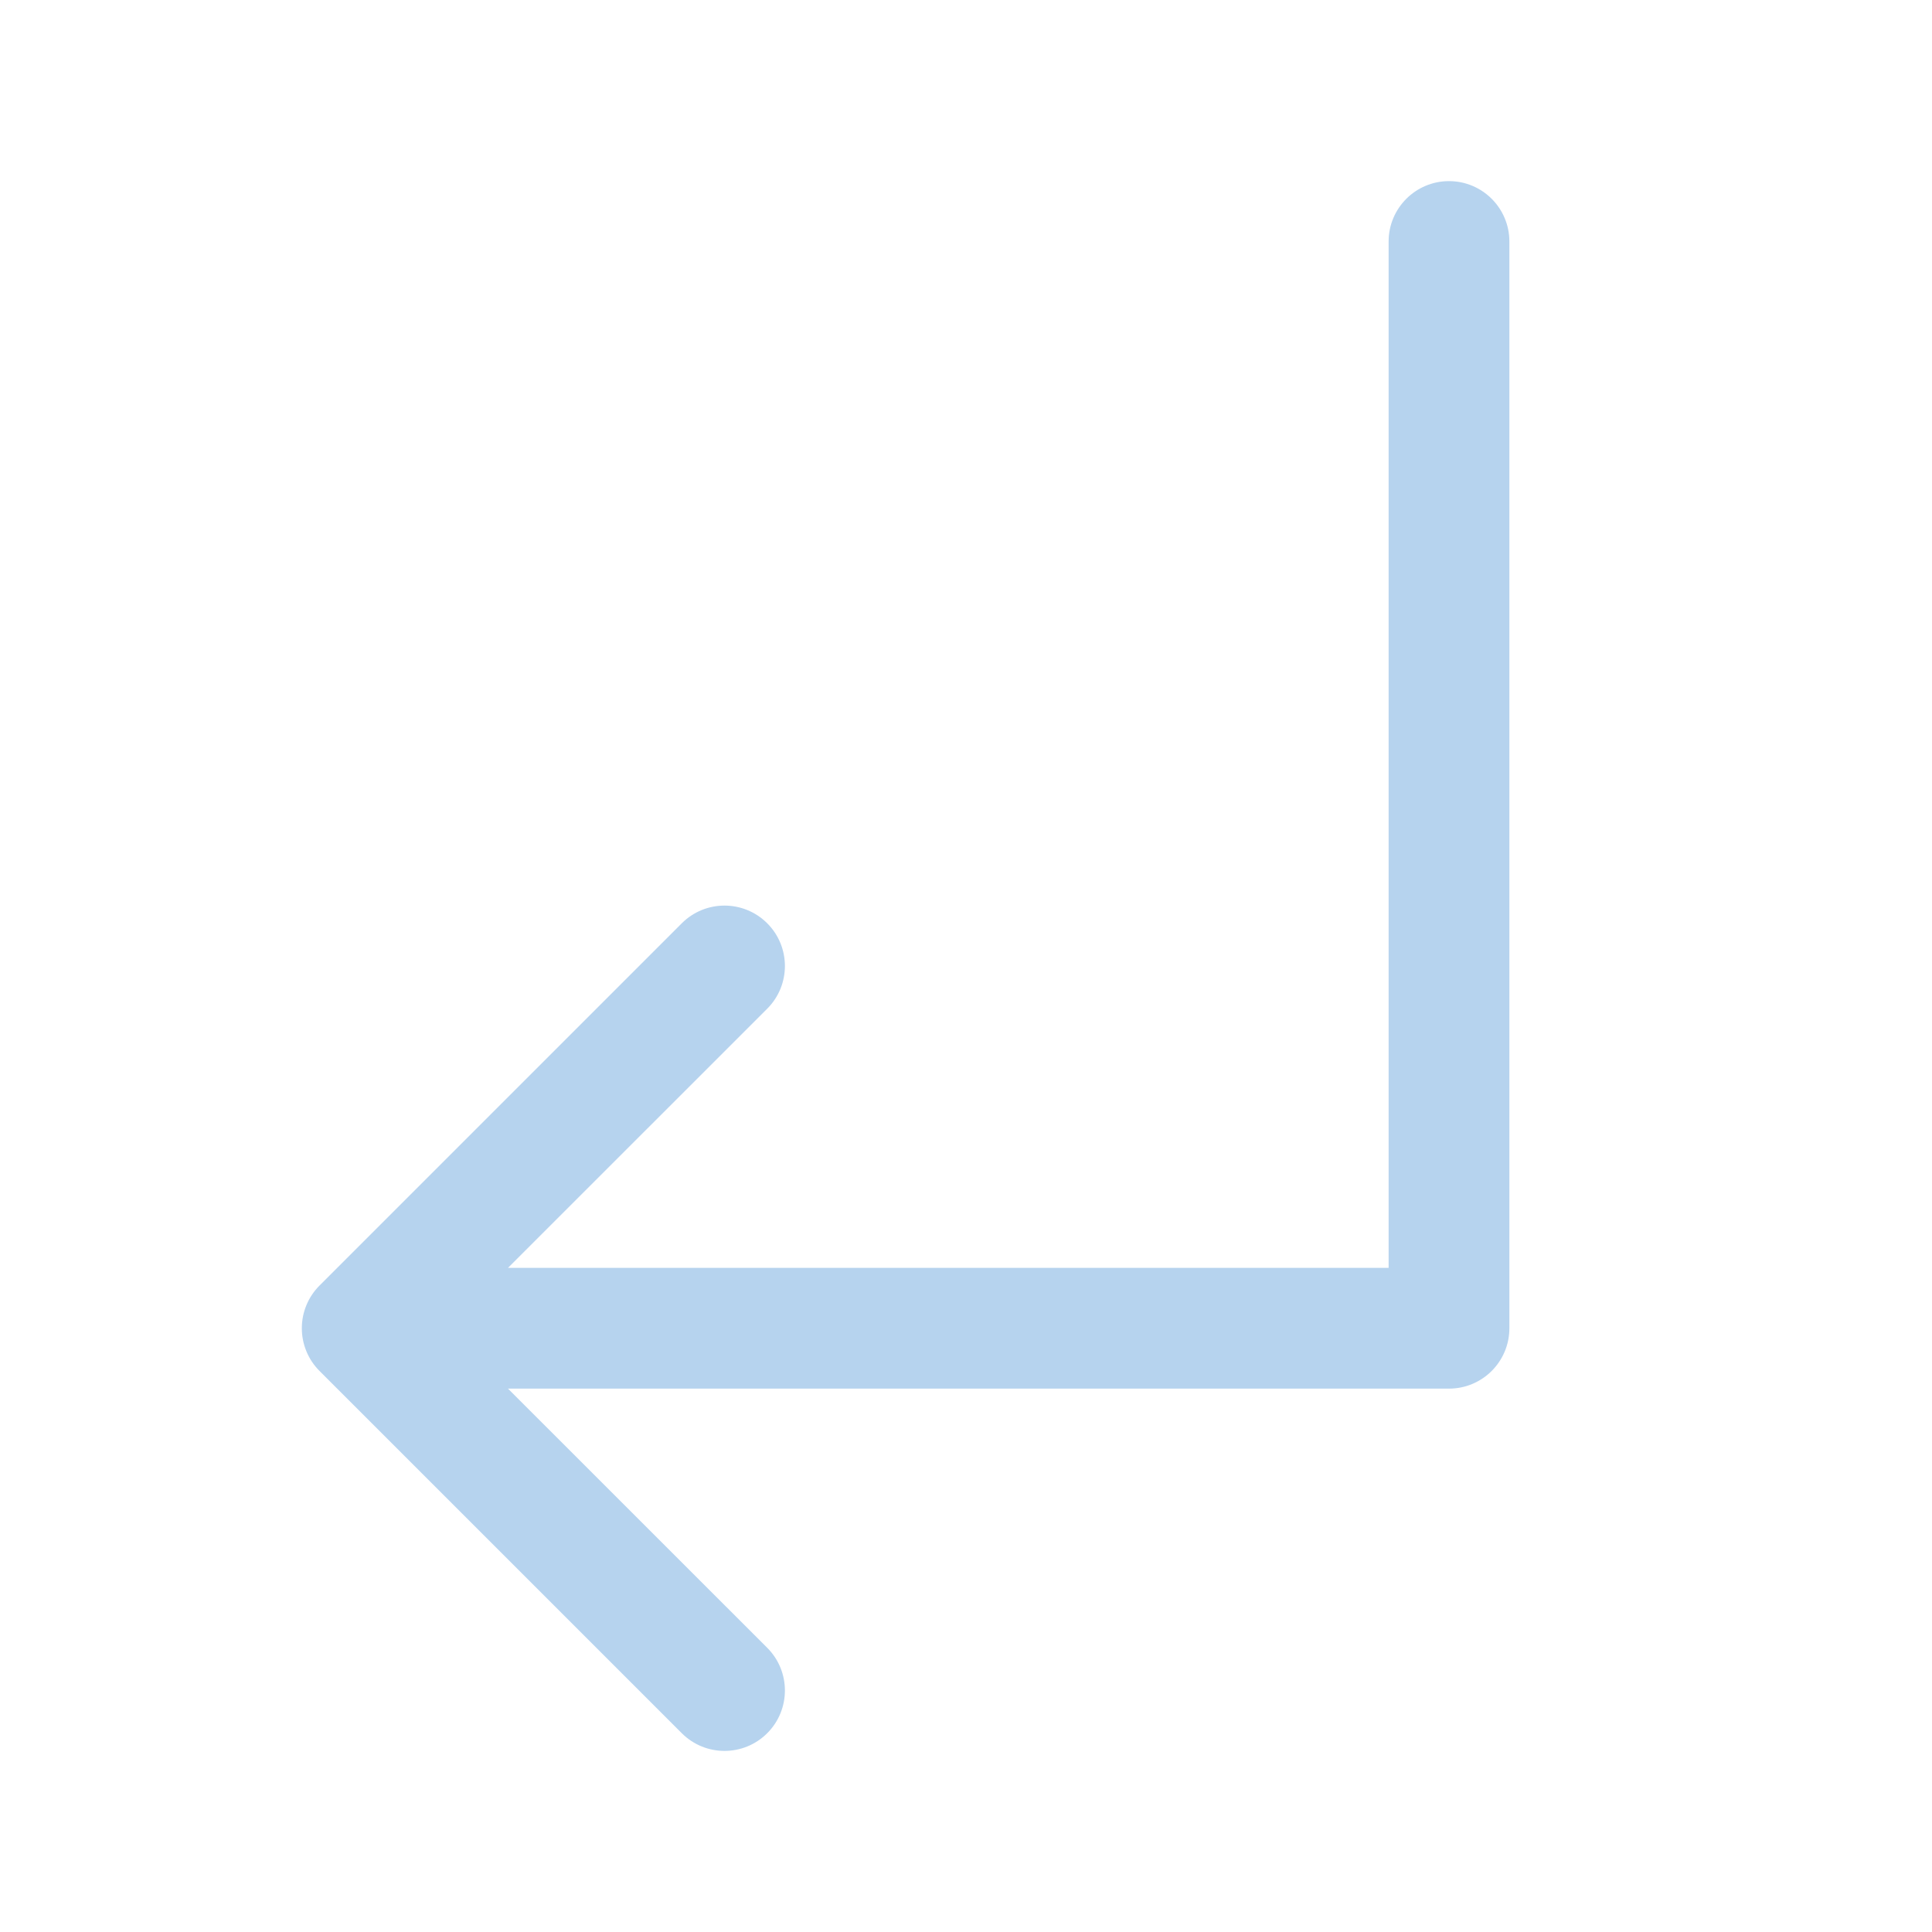
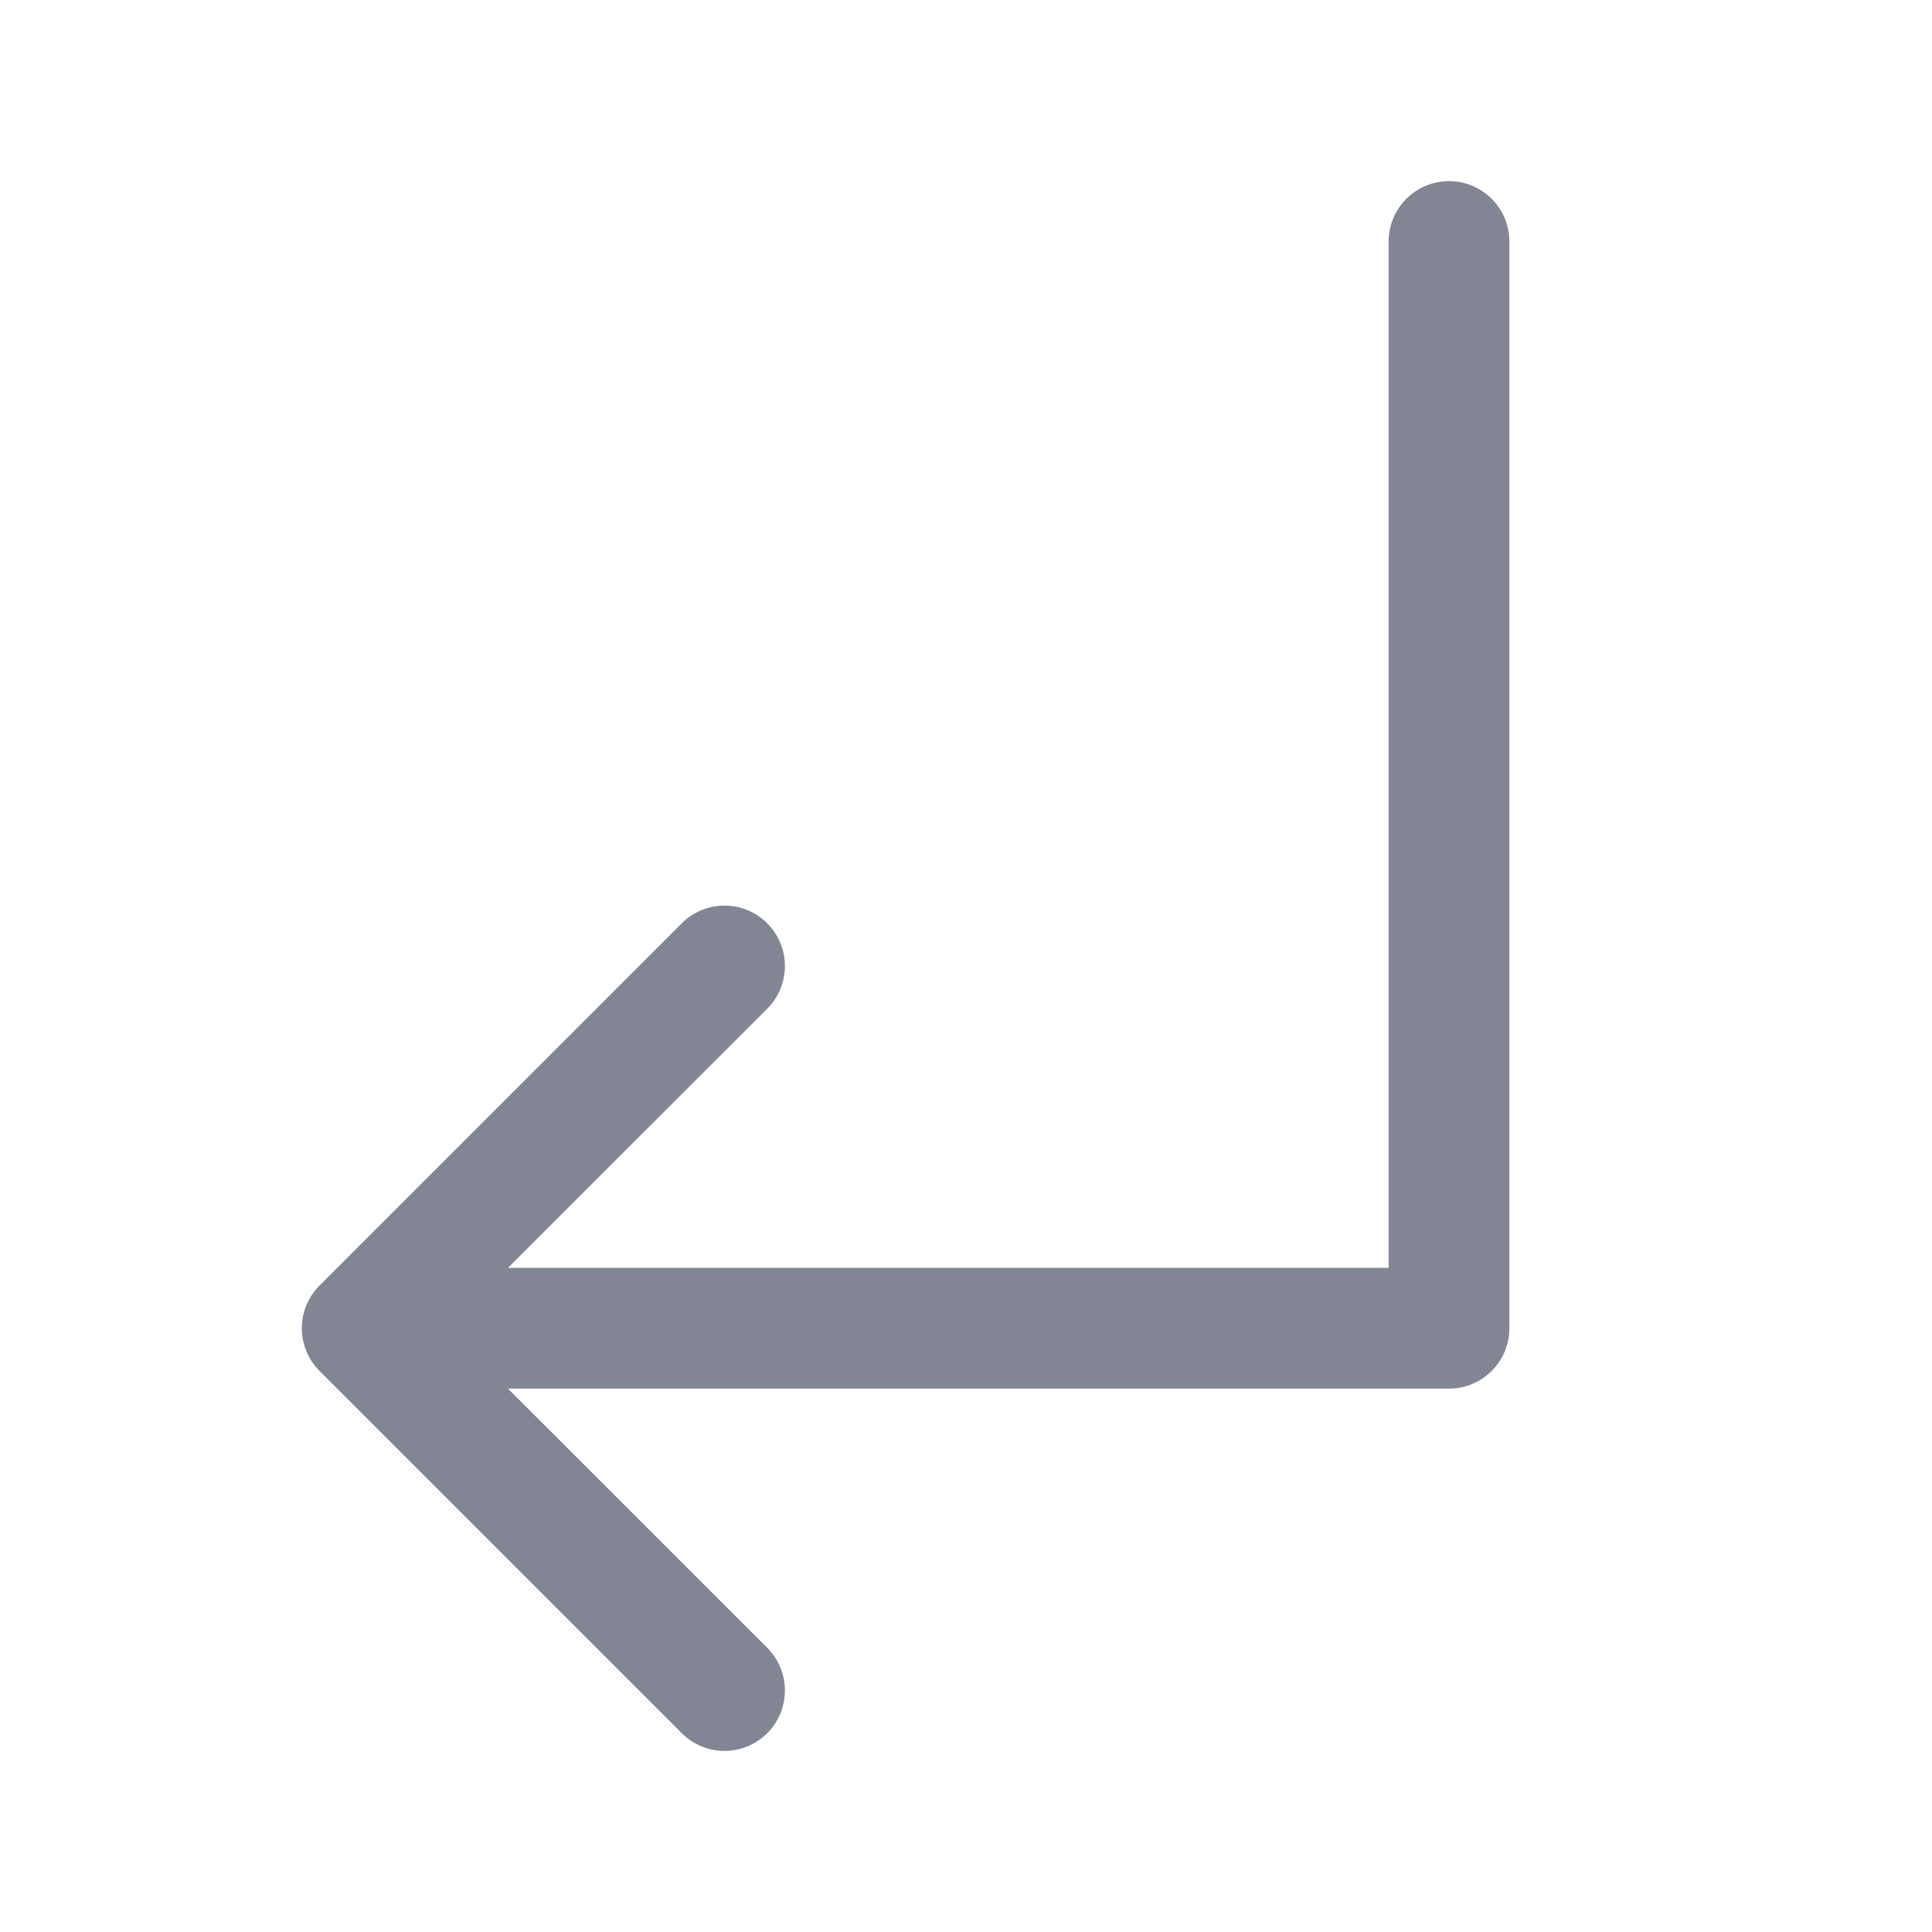
<svg xmlns="http://www.w3.org/2000/svg" width="20" height="20" viewBox="0 0 256 256">
-   <path fill="#b6d3ee" d="M200 32v144a8 8 0 0 1-8 8H67.31l34.35 34.34a8 8 0 0 1-11.32 11.32l-48-48a8 8 0 0 1 0-11.32l48-48a8 8 0 0 1 11.32 11.32L67.31 168H184V32a8 8 0 0 1 16 0" />
+   <path fill="#828694" d="M200 32v144a8 8 0 0 1-8 8H67.31l34.35 34.34a8 8 0 0 1-11.32 11.32l-48-48a8 8 0 0 1 0-11.32l48-48a8 8 0 0 1 11.32 11.32L67.31 168H184V32a8 8 0 0 1 16 0" />
</svg>
